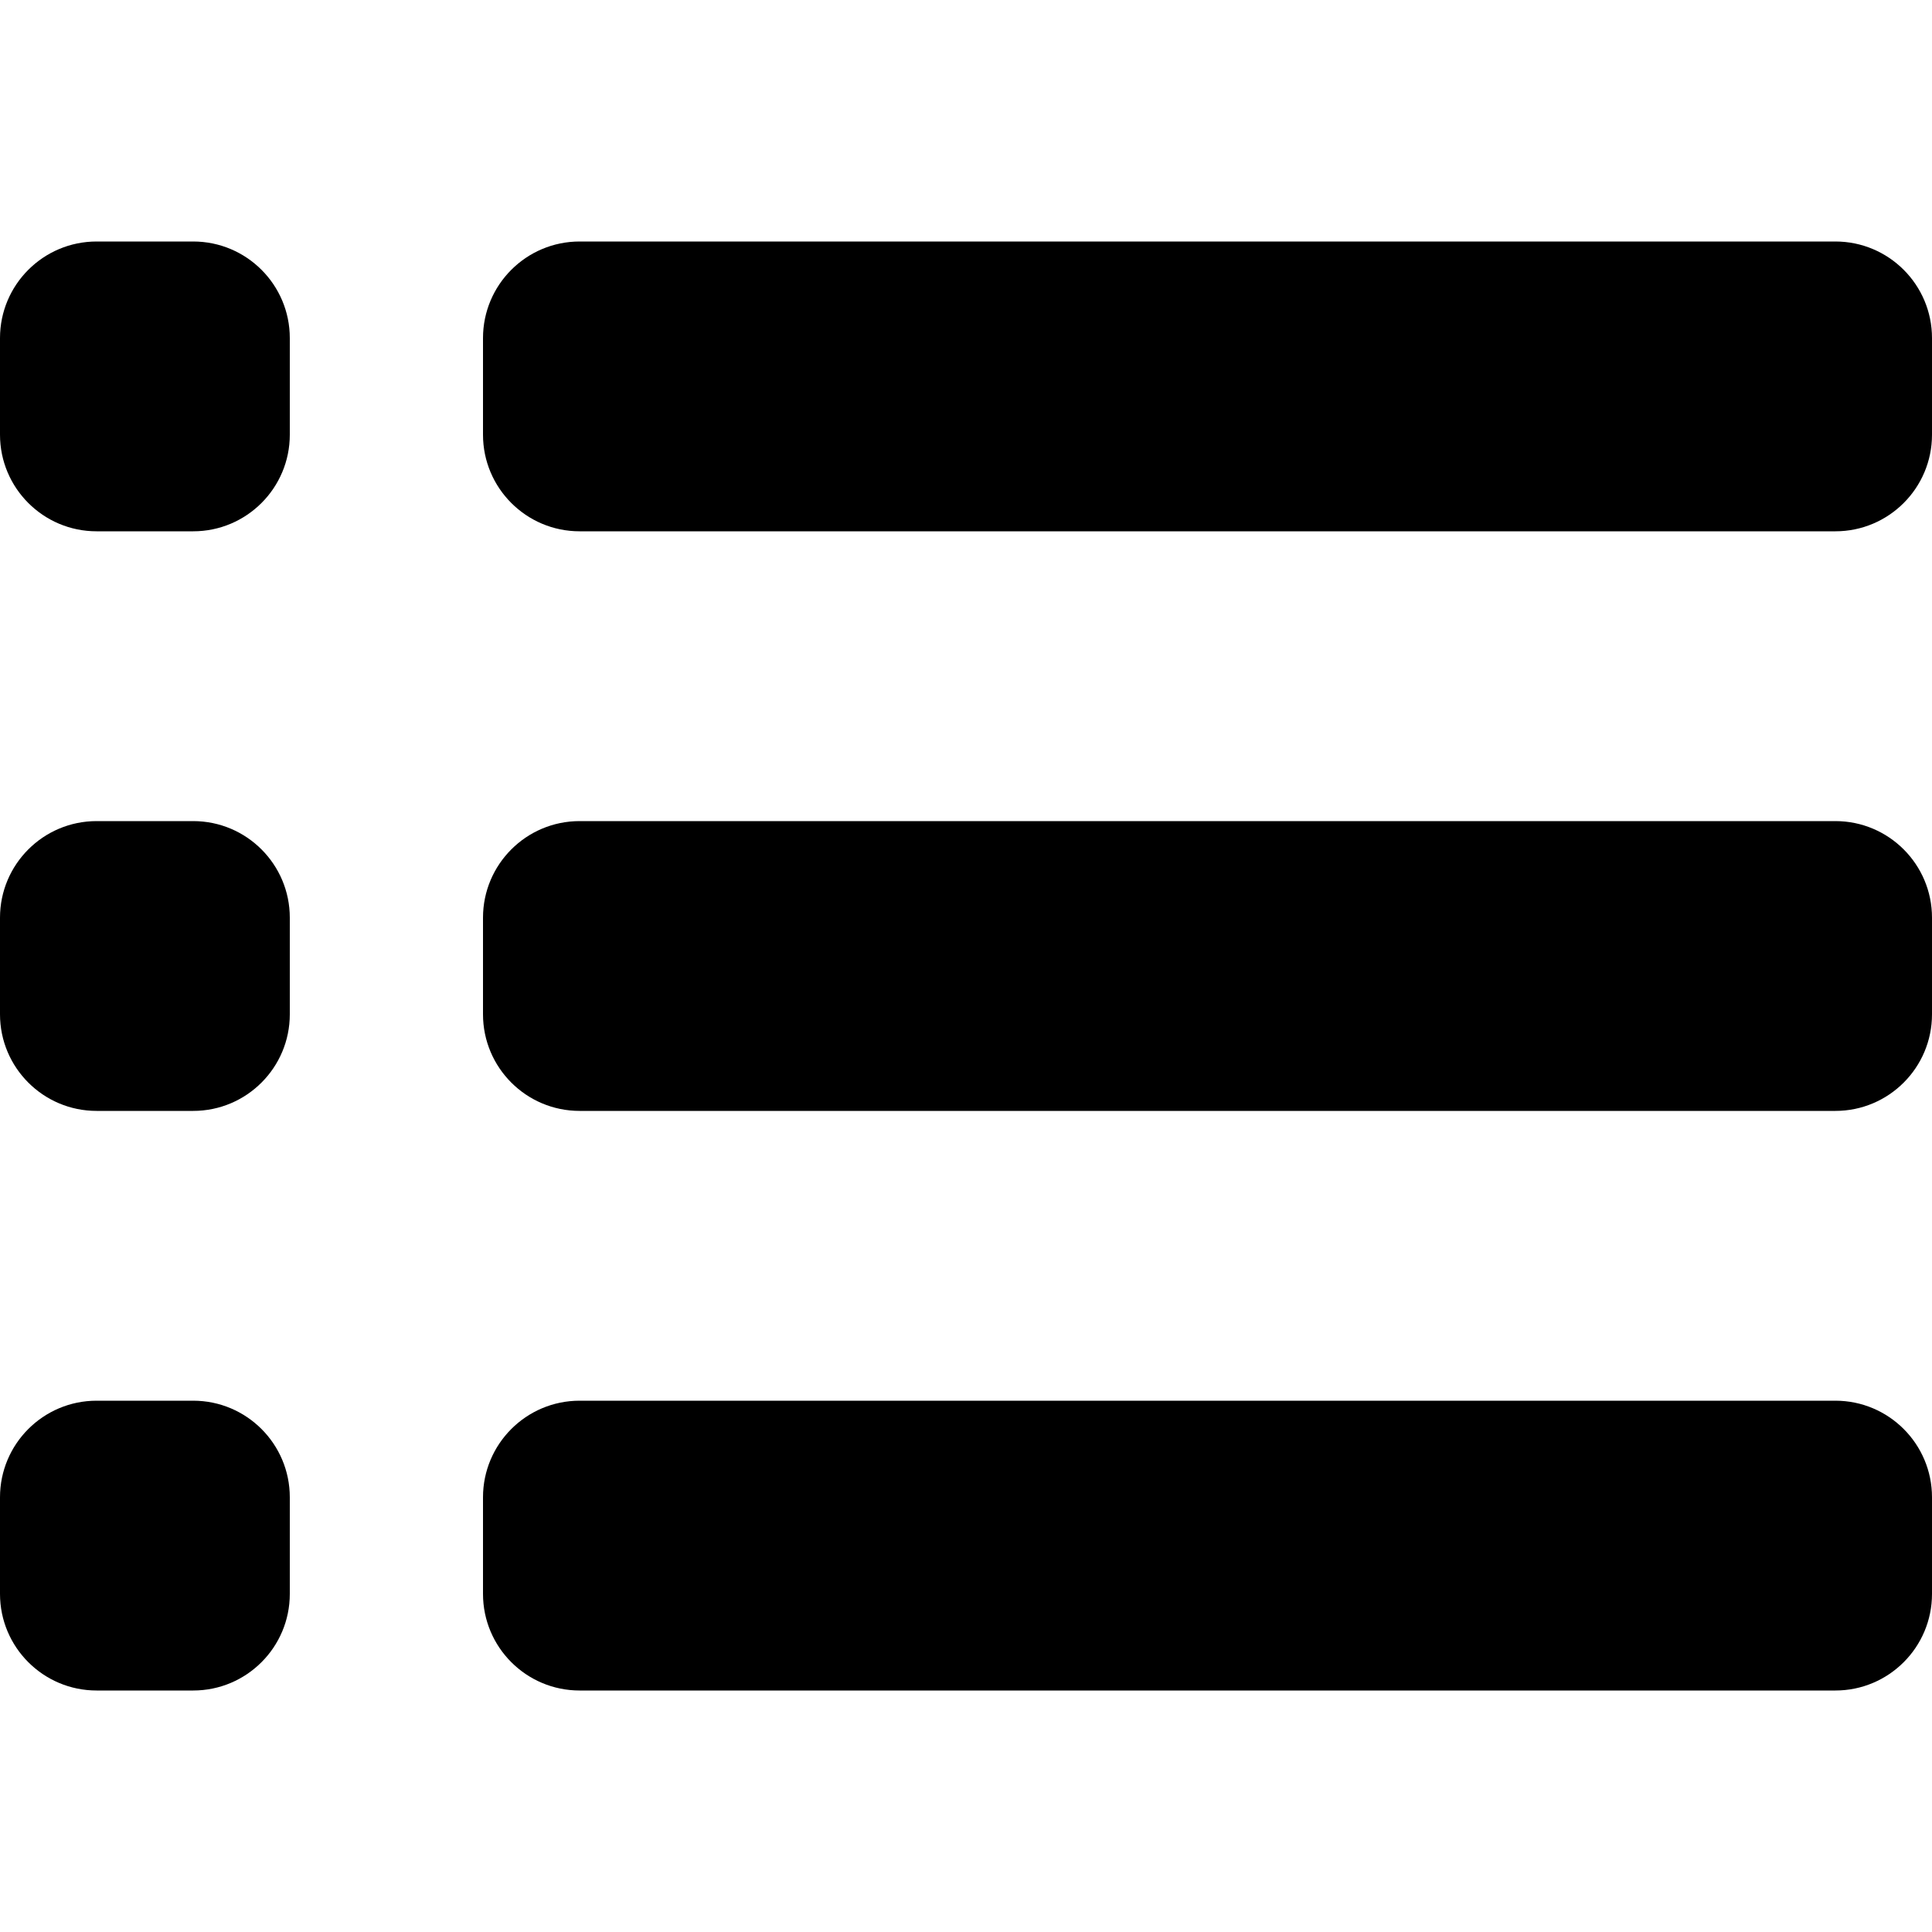
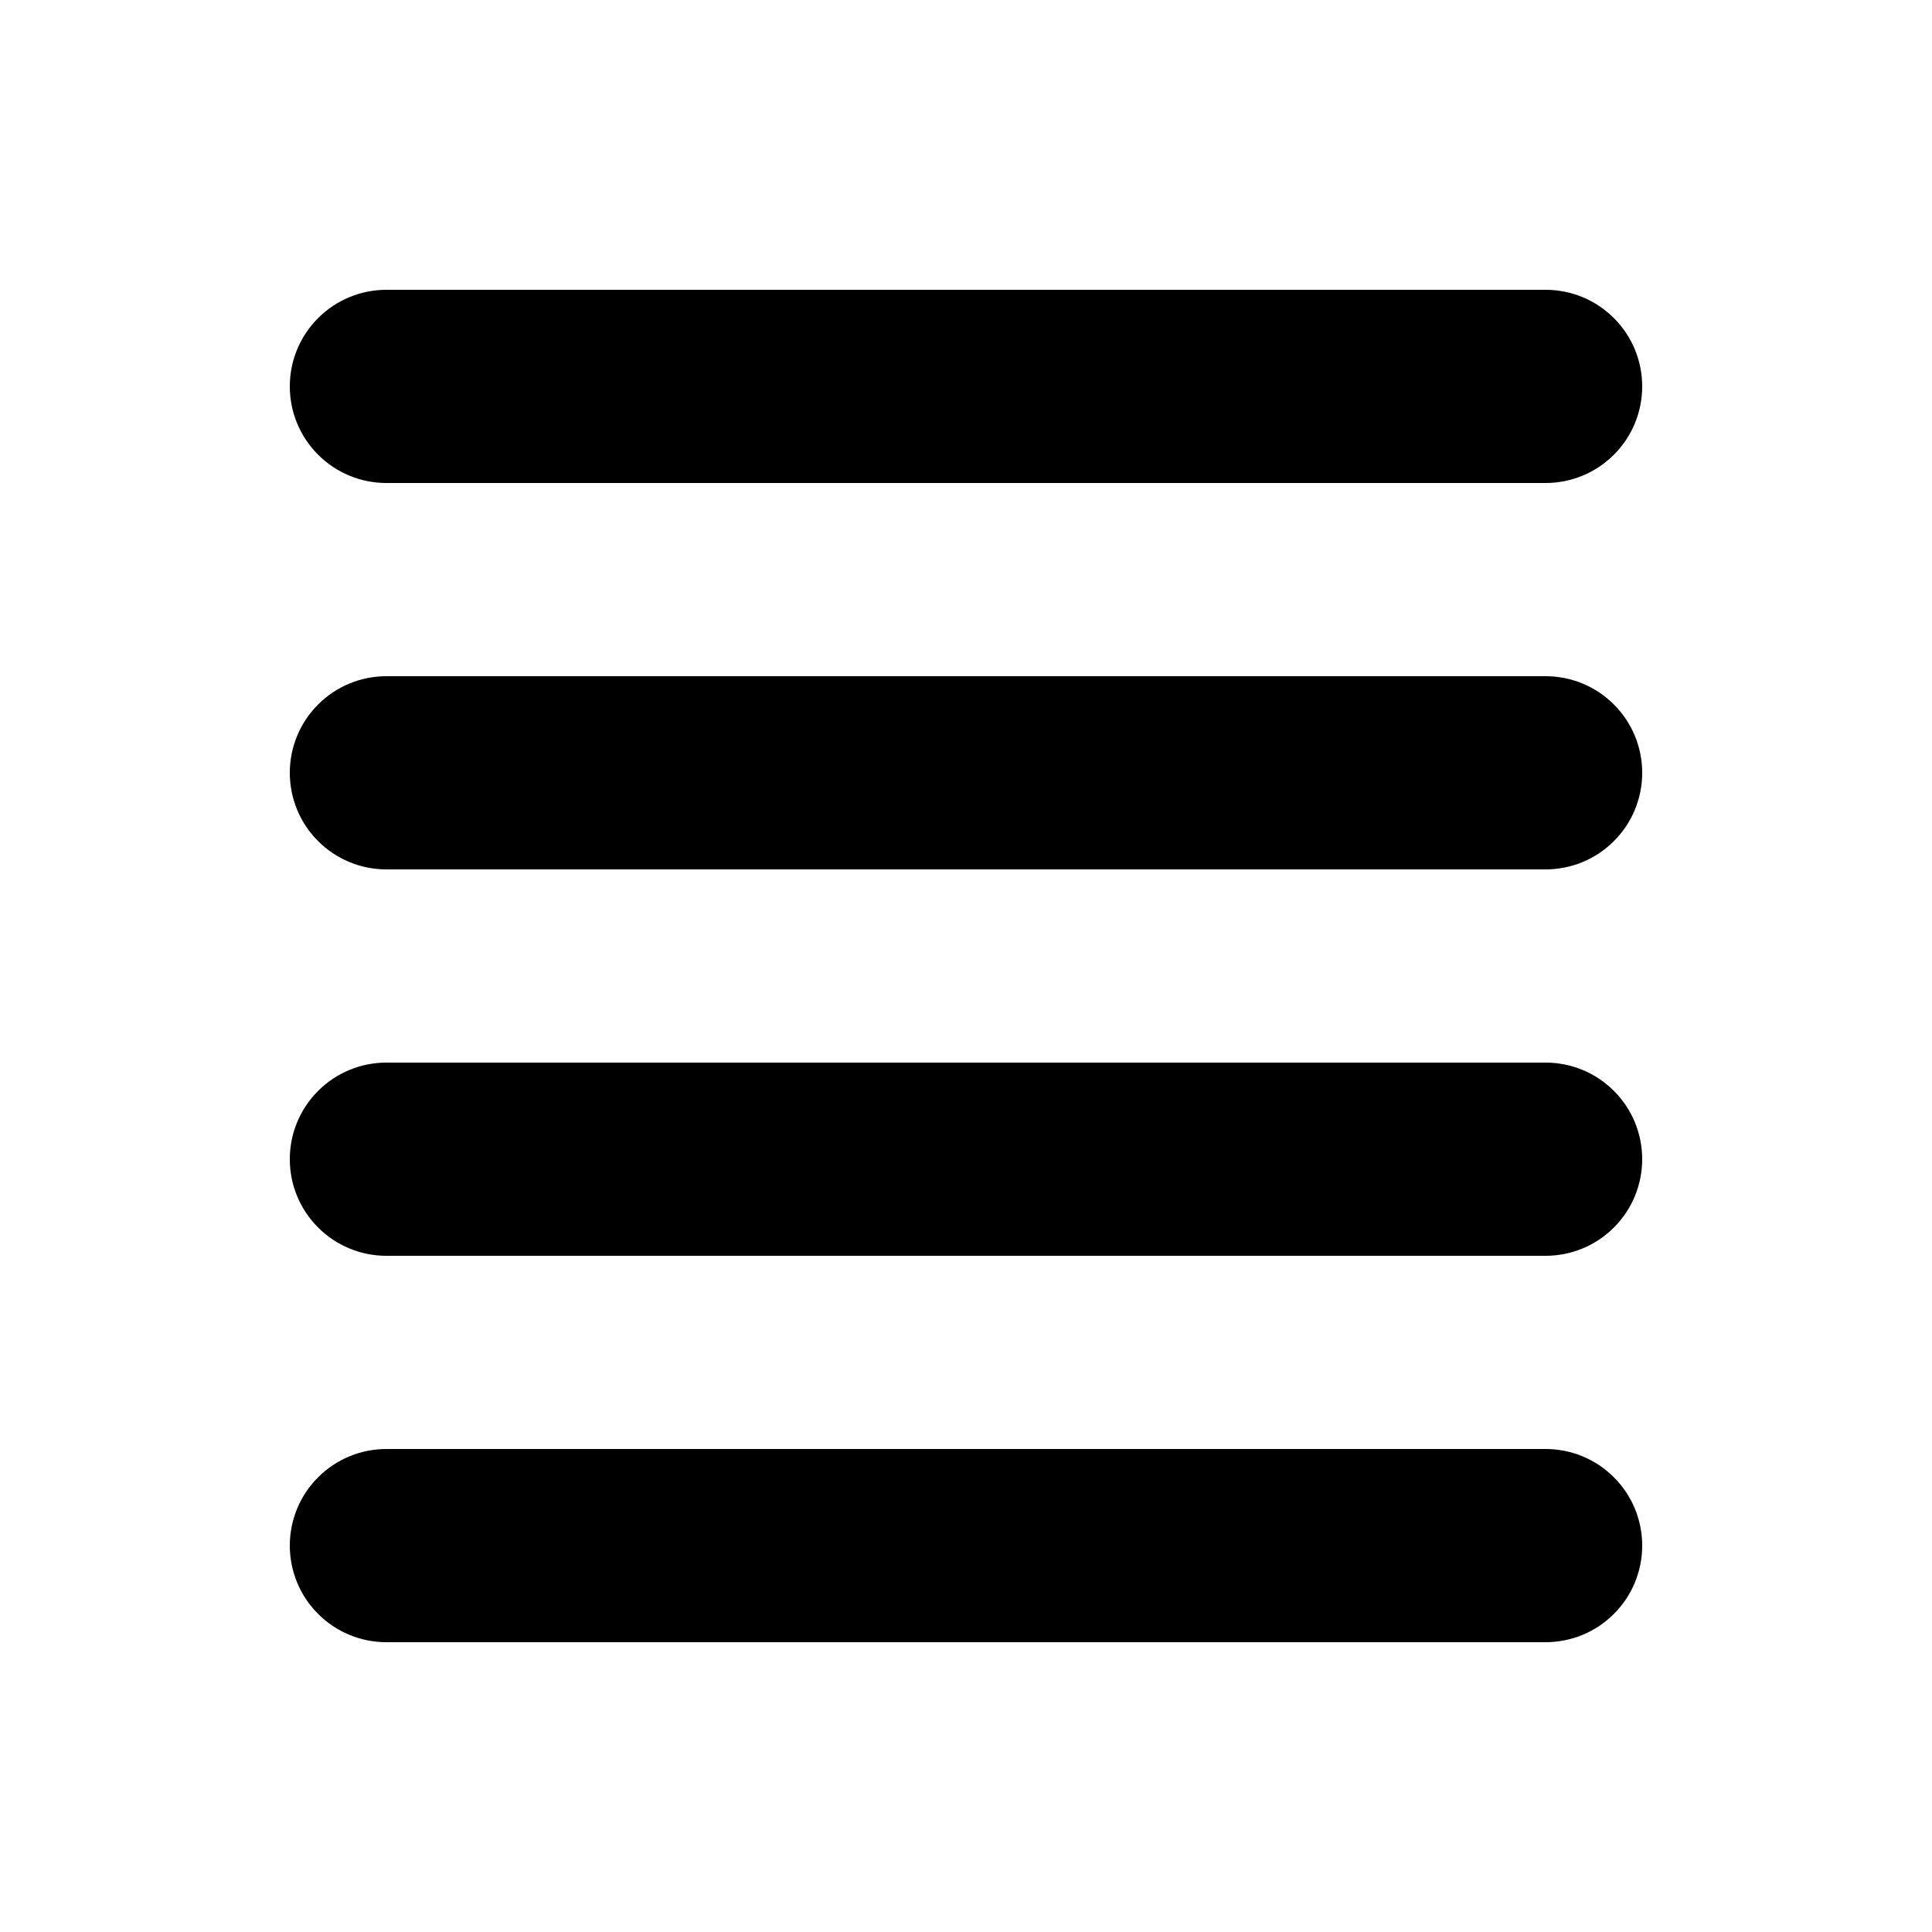
<svg xmlns="http://www.w3.org/2000/svg" viewBox="0 0 20 20" id="icon">
-   <path fill-rule="evenodd" d="M1 2.5C0.448 2.5 0 2.948 0 3.5V4.5C0 5.052 0.448 5.5 1 5.5H2C2.552 5.5 3 5.052 3 4.5V3.5C3 2.948 2.552 2.5 2 2.5H1ZM6 2.5C5.448 2.5 5 2.948 5 3.5V4.5C5 5.052 5.448 5.5 6 5.5H19C19.552 5.5 20 5.052 20 4.5V3.5C20 2.948 19.552 2.5 19 2.5H6ZM1 8.5C0.448 8.5 0 8.948 0 9.5V10.5C0 11.052 0.448 11.5 1 11.5H2C2.552 11.5 3 11.052 3 10.5V9.5C3 8.948 2.552 8.5 2 8.5H1ZM6 8.5C5.448 8.5 5 8.948 5 9.5V10.5C5 11.052 5.448 11.5 6 11.5H19C19.552 11.5 20 11.052 20 10.5V9.5C20 8.948 19.552 8.5 19 8.5H6ZM0 15.5C0 14.948 0.448 14.5 1 14.5H2C2.552 14.5 3 14.948 3 15.5V16.5C3 17.052 2.552 17.5 2 17.5H1C0.448 17.5 0 17.052 0 16.5V15.5ZM5 15.5C5 14.948 5.448 14.5 6 14.5H19C19.552 14.5 20 14.948 20 15.5V16.5C20 17.052 19.552 17.5 19 17.5H6C5.448 17.5 5 17.052 5 16.5V15.5Z" />
+   <path fill-rule="evenodd" d="M3 4C3 3.735 3.105 3.48 3.293 3.293C3.48 3.105 3.735 3 4 3H16C16.265 3 16.52 3.105 16.707 3.293C16.895 3.48 17 3.735 17 4C17 4.265 16.895 4.52 16.707 4.707C16.52 4.895 16.265 5 16 5H4C3.735 5 3.48 4.895 3.293 4.707C3.105 4.52 3 4.265 3 4ZM3 8C3 7.735 3.105 7.48 3.293 7.293C3.48 7.105 3.735 7 4 7H16C16.265 7 16.52 7.105 16.707 7.293C16.895 7.48 17 7.735 17 8C17 8.265 16.895 8.52 16.707 8.707C16.52 8.895 16.265 9 16 9H4C3.735 9 3.48 8.895 3.293 8.707C3.105 8.52 3 8.265 3 8ZM3 12C3 11.735 3.105 11.48 3.293 11.293C3.48 11.105 3.735 11 4 11H16C16.265 11 16.52 11.105 16.707 11.293C16.895 11.48 17 11.735 17 12C17 12.265 16.895 12.52 16.707 12.707C16.52 12.895 16.265 13 16 13H4C3.735 13 3.48 12.895 3.293 12.707C3.105 12.52 3 12.265 3 12ZM3 16C3 15.735 3.105 15.48 3.293 15.293C3.48 15.105 3.735 15 4 15H16C16.265 15 16.52 15.105 16.707 15.293C16.895 15.48 17 15.735 17 16C17 16.265 16.895 16.52 16.707 16.707C16.52 16.895 16.265 17 16 17H4C3.735 17 3.48 16.895 3.293 16.707C3.105 16.52 3 16.265 3 16Z" />
</svg>
